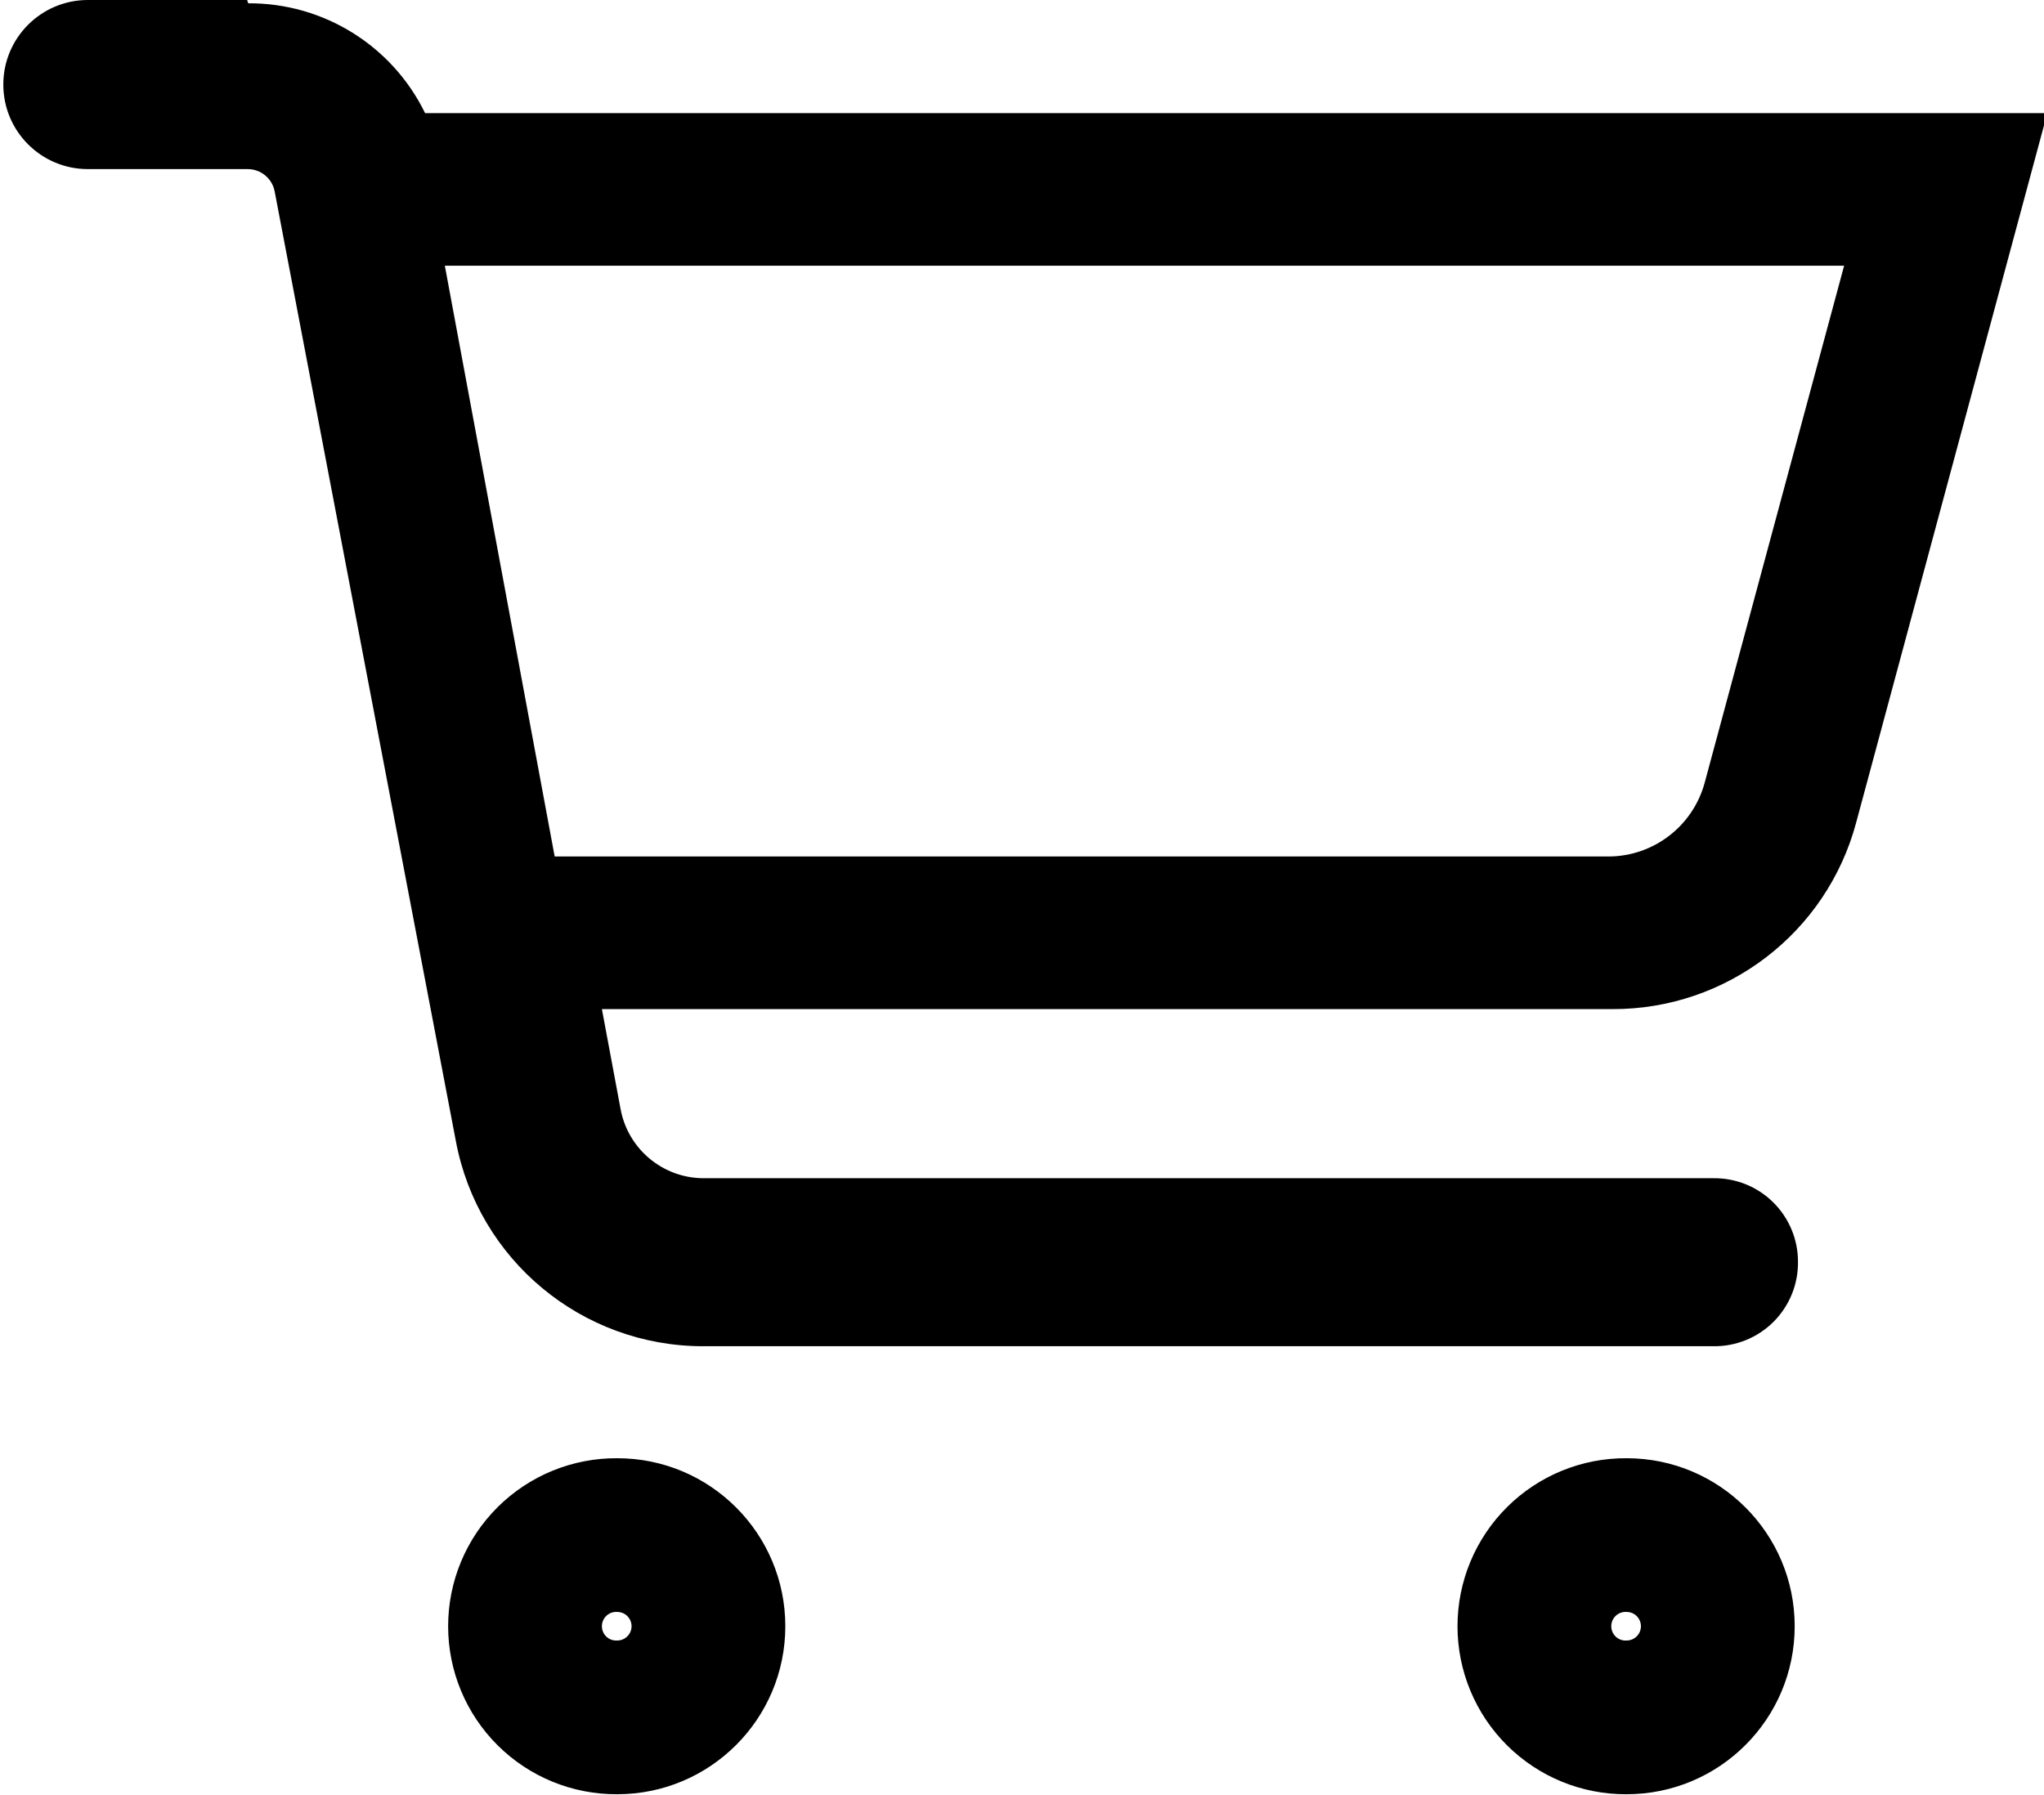
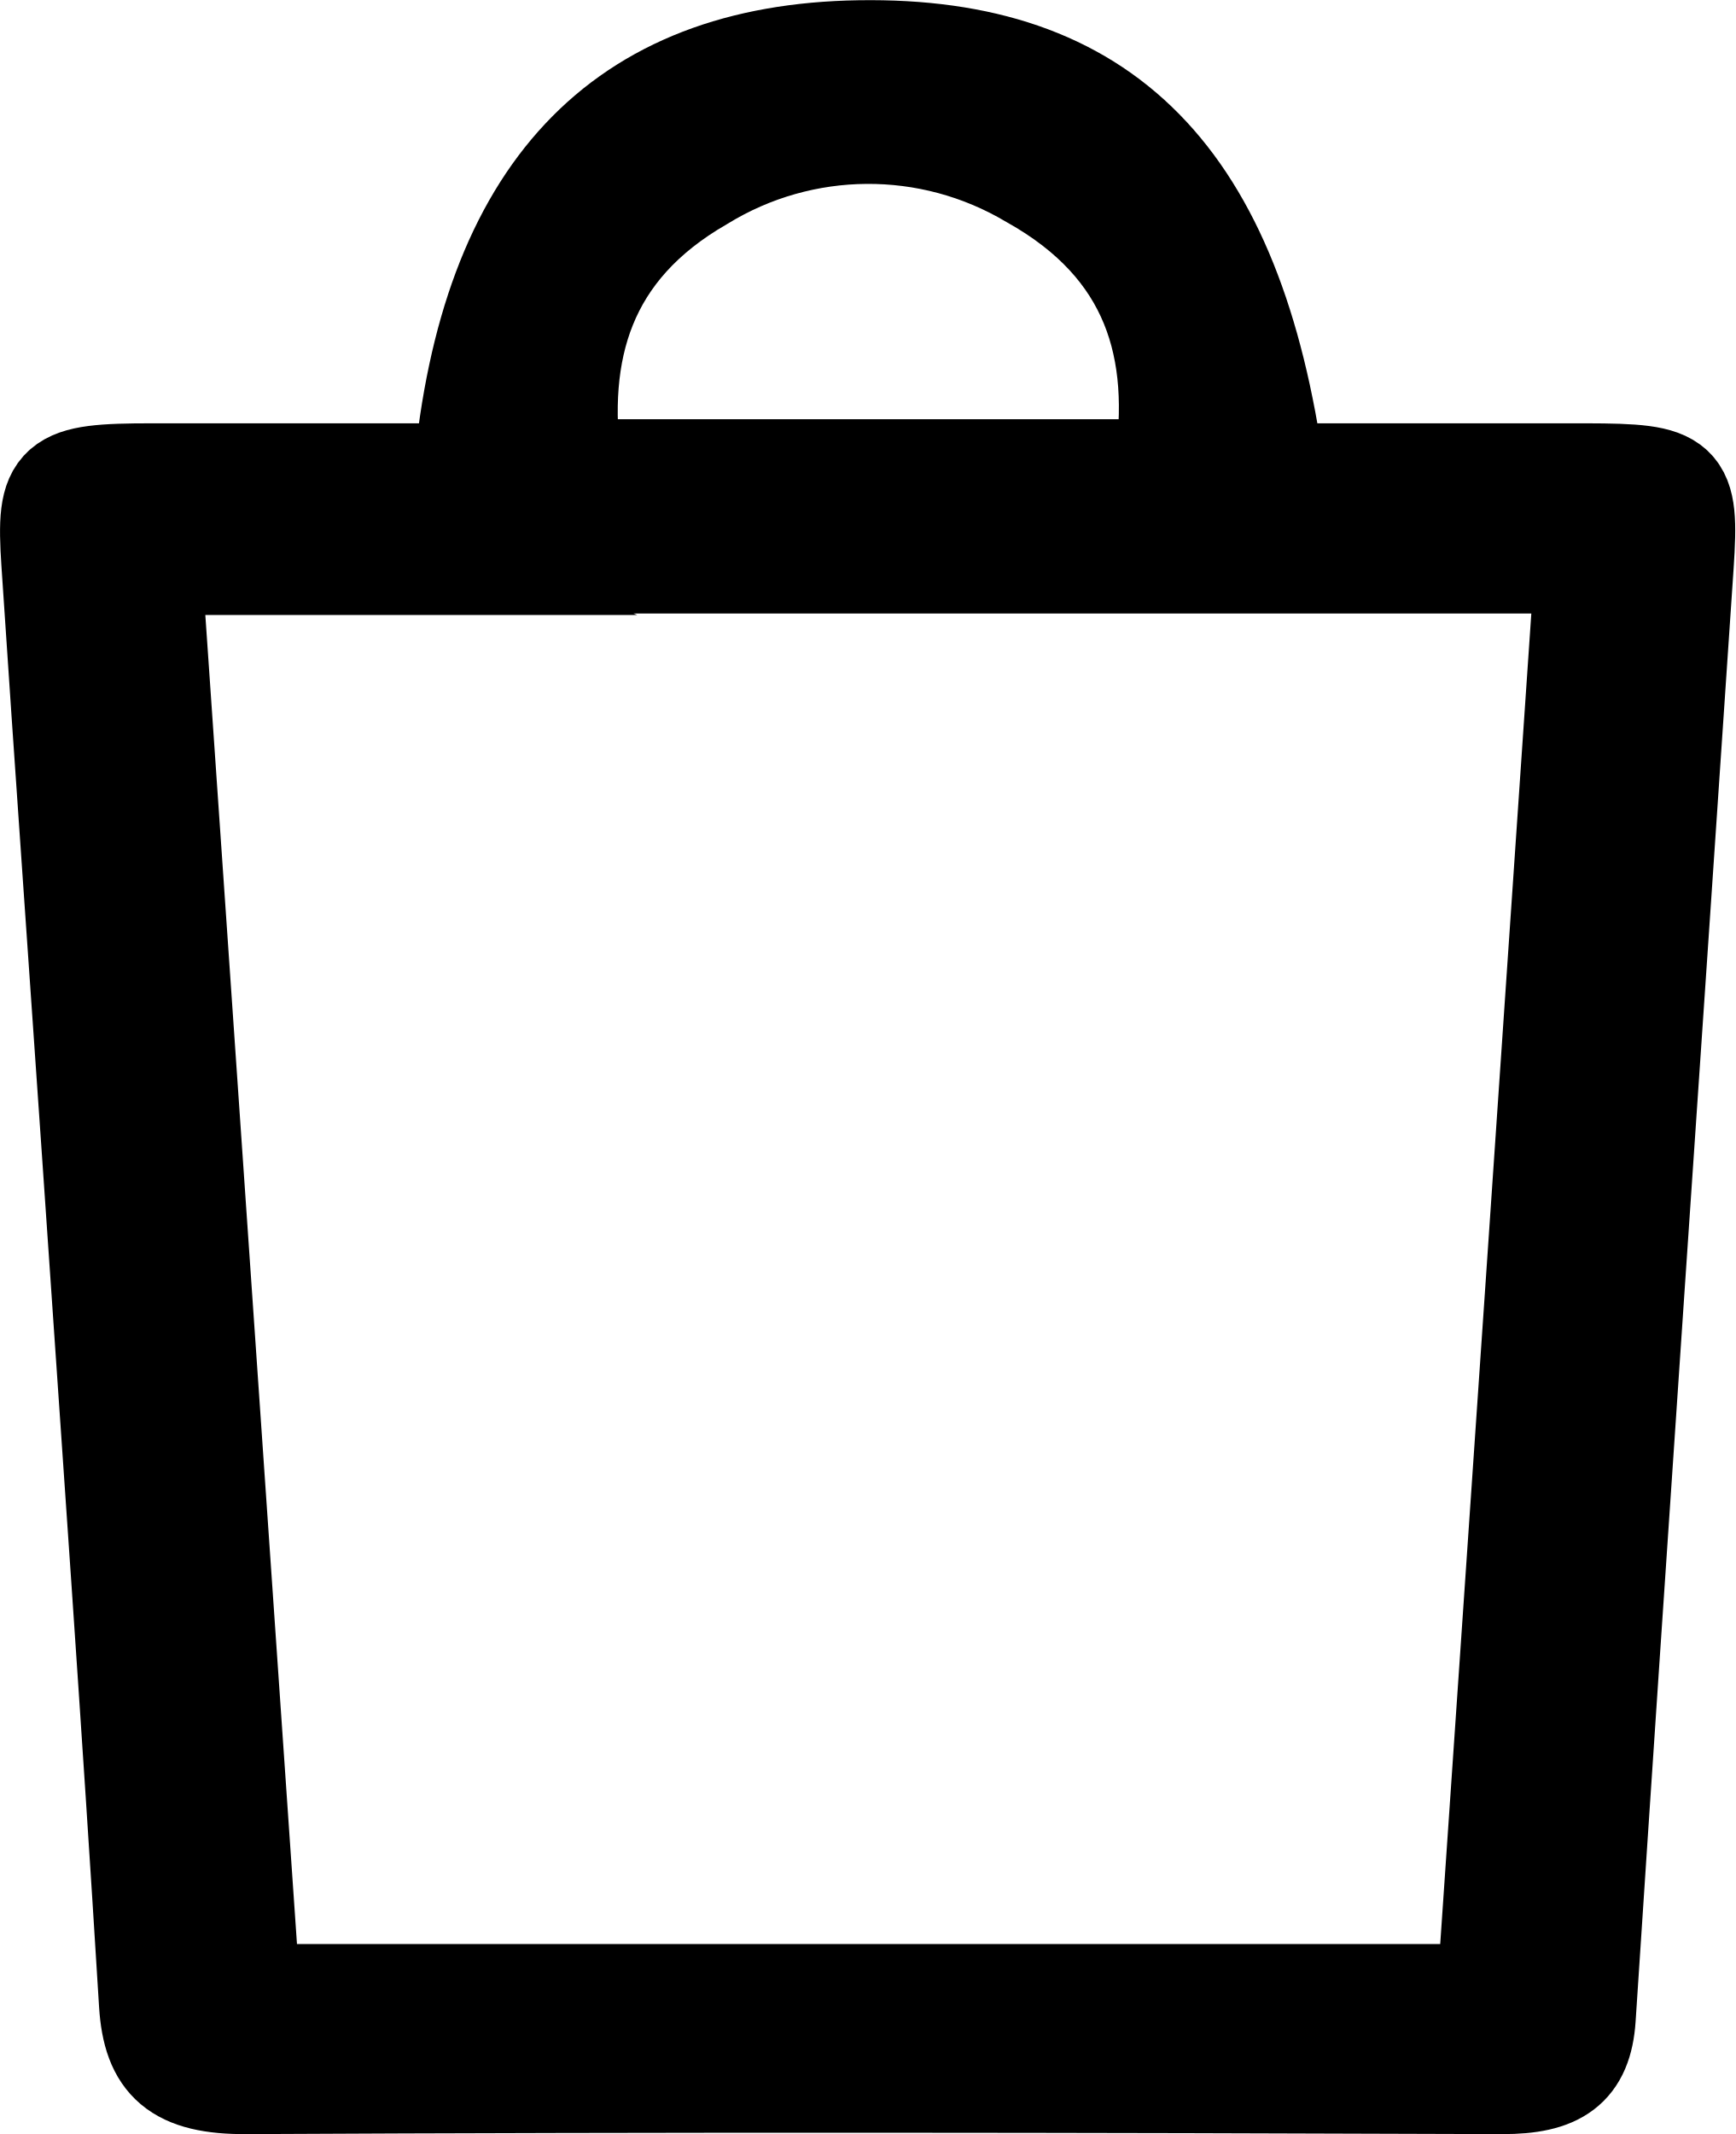
- <svg xmlns="http://www.w3.org/2000/svg" viewBox="0 0 18.61 16.34">
+ <svg xmlns="http://www.w3.org/2000/svg" viewBox="0 0 145.33 178.71">
+   <defs>
+     <style>.cls-1{stroke:#000;stroke-miterlimit:10;stroke-width:8.6px;}</style>
+   </defs>
  <g id="home_page" data-name="home page">
-     <path d="M5355.92-154.89l-1.27,4.71a.91.91,0,0,1-.87.67h-9.6l-1-5.38h12.77m-14.57-2.42h-1.45a.77.77,0,0,0-.77.77.77.77,0,0,0,.77.77h1.45a.25.25,0,0,1,.25.2l1.65,8.65a2.29,2.29,0,0,0,2.25,1.87h9.2a.76.76,0,0,0,.77-.77.76.76,0,0,0-.77-.76h-9.2a.77.77,0,0,1-.75-.63l-.17-.91h9.2a2.29,2.29,0,0,0,2.22-1.7l1.74-6.46H5343a1.78,1.78,0,0,0-1.61-1Z" transform="translate(-5339.13 157.31)" />
-     <path d="M5344.75-142.63a.13.13,0,0,1,.13.13.13.13,0,0,1-.13.13.13.13,0,0,1-.14-.13.13.13,0,0,1,.14-.13m0-1.4a1.53,1.53,0,0,0-1.54,1.53,1.53,1.53,0,0,0,1.54,1.53,1.53,1.53,0,0,0,1.53-1.53,1.53,1.53,0,0,0-1.53-1.53Z" transform="translate(-5339.13 157.31)" />
-     <path d="M5353.94-142.63a.13.13,0,0,1,.13.13.13.13,0,0,1-.13.13.13.13,0,0,1-.14-.13.13.13,0,0,1,.14-.13m0-1.4a1.53,1.53,0,0,0-1.54,1.53,1.53,1.53,0,0,0,1.54,1.53,1.53,1.53,0,0,0,1.53-1.53,1.53,1.53,0,0,0-1.53-1.53Z" transform="translate(-5339.13 157.31)" />
+     <path class="cls-1" d="M7831.34,2872.15c-8.78,0-17.56,0-26.21,0-3.45-24.93-14.23-35.75-34.68-35.43-19.9.31-30.88,11.83-33.06,35.43H7711.2c-8.11,0-8.77.53-8.32,7.36,1.1,16.62,2.29,33.25,3.43,49.87,1.61,23.61,3.3,47.21,4.75,70.83.3,4.8,2.27,6.65,8.07,6.61,35.06-.18,70.13-.13,105.18,0,4.56,0,6.59-1.32,6.86-5.42,2.66-40.57,5.48-81.14,8.21-121.7C7839.85,2872.6,7839.33,2872.17,7831.34,2872.15Zm-74.14-24.7a26.81,26.81,0,0,1,27.7-.19c10.27,5.74,12.7,14.41,11.16,24.55h-49.8C7744.9,2861.74,7747.26,2853.17,7757.2,2847.45Zm65.91,152.05H7719.33c-2.74-39.81-5.5-79.63-8.27-119.9h18.42q-.15-.06-.15-.12h102C7828.6,2919.55,7825.87,2959.27,7823.11,2999.5Z" transform="translate(-7698.47 -2832.4)" />
  </g>
</svg>
